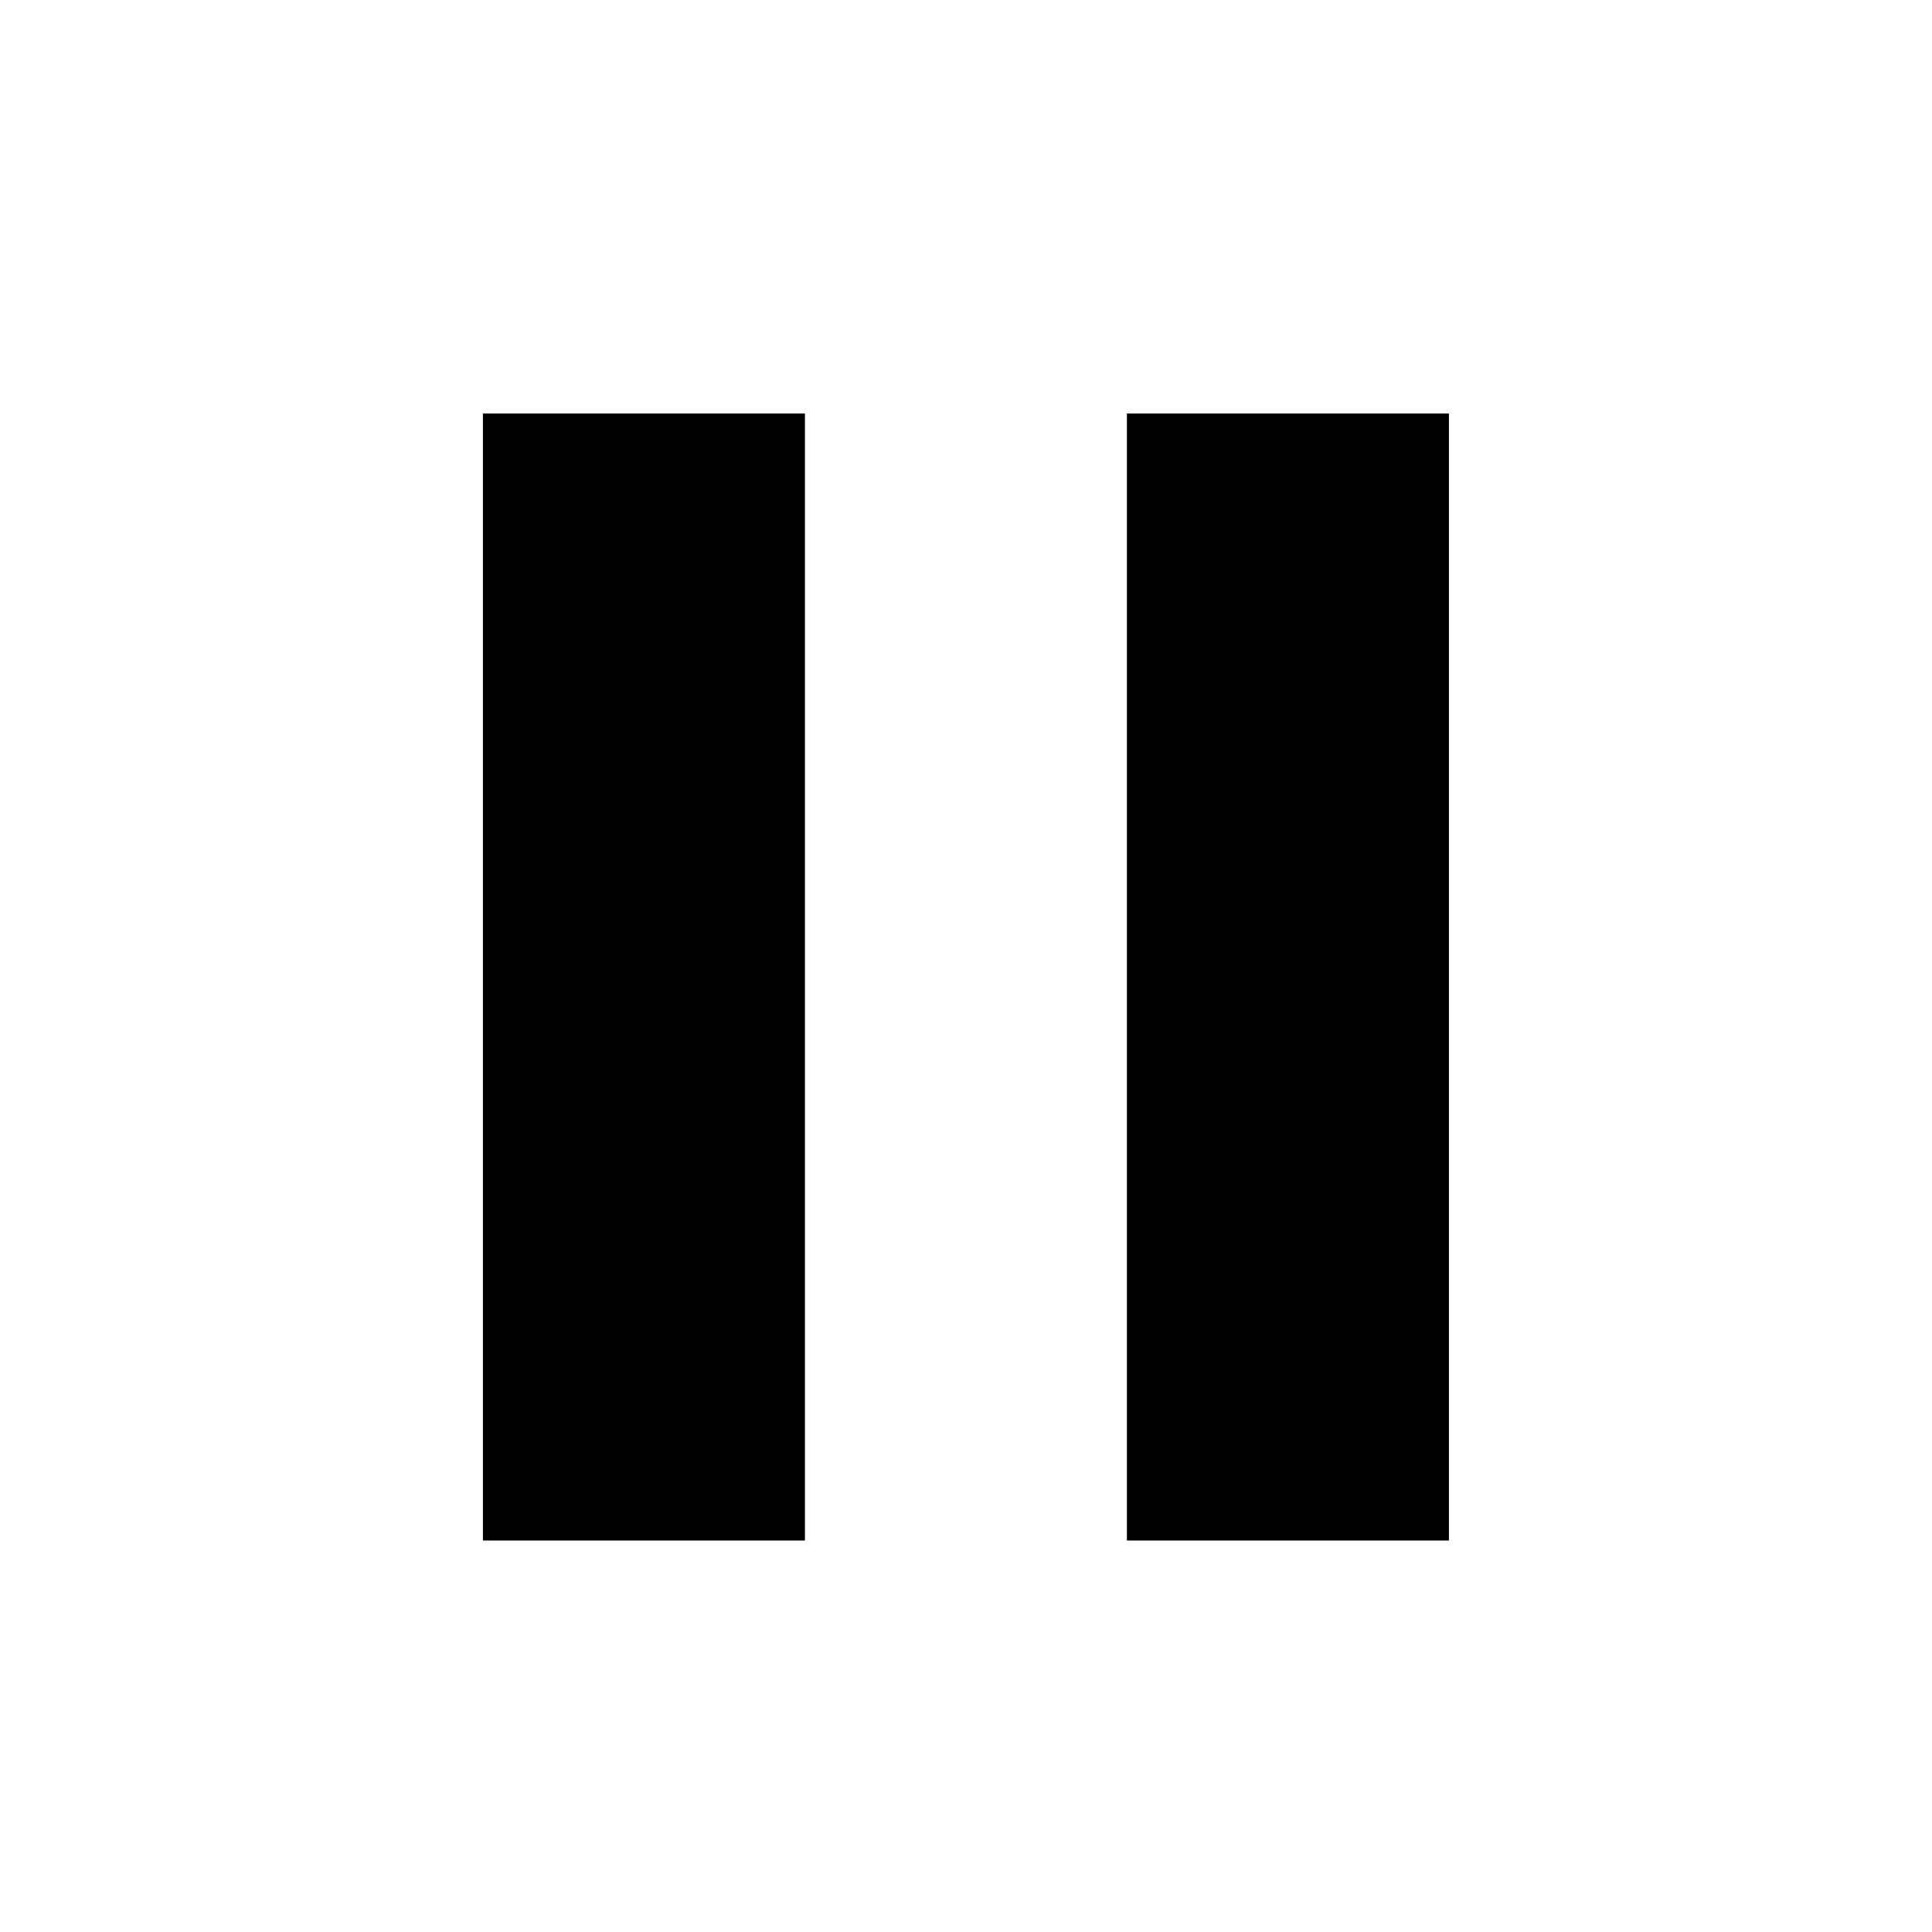
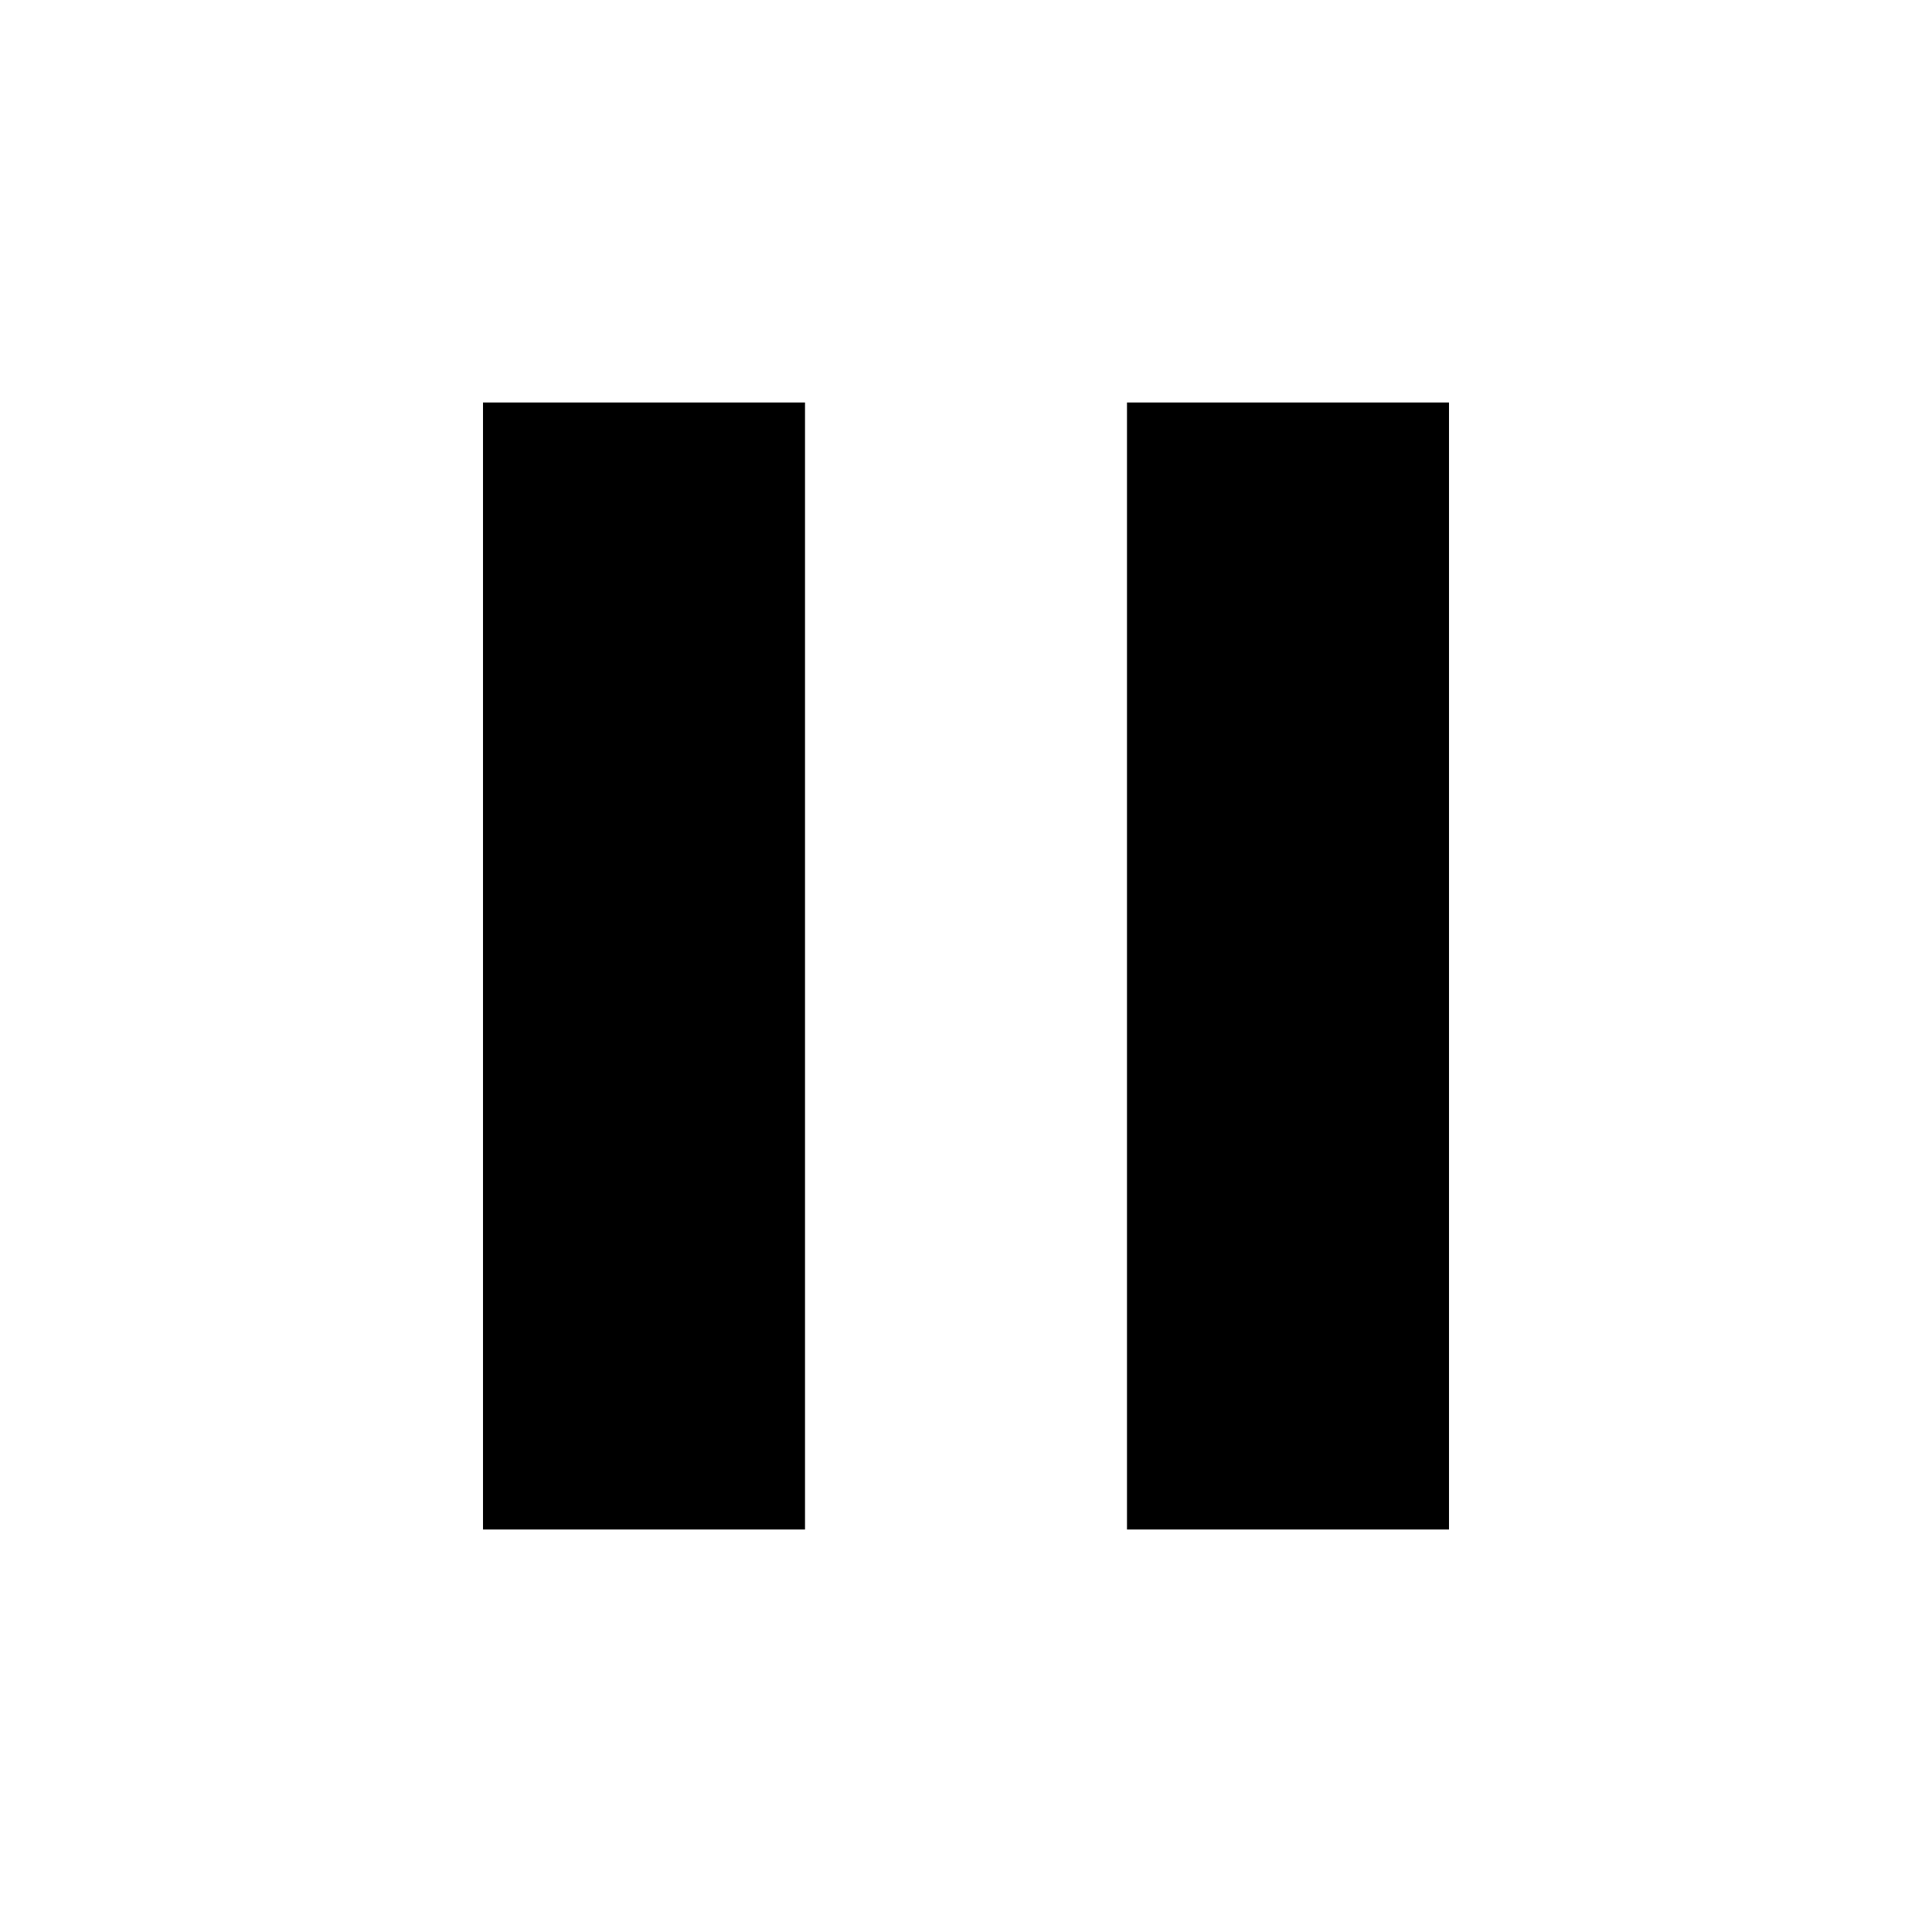
<svg xmlns="http://www.w3.org/2000/svg" version="1.1" baseProfile="full" width="24" height="24" viewBox="0 0 24.00 24.00" enable-background="new 0 0 24.00 24.00" xml:space="preserve">
-   <path fill="#000000" fill-opacity="1" stroke-width="0.2" stroke-linejoin="round" d="M 13.999,19.137L 17.999,19.137L 17.999,5.137L 13.999,5.137M 5.999,19.137L 9.999,19.137L 9.999,5.137L 5.999,5.137L 5.999,19.137 Z " />
+   <path fill="#000000" fill-opacity="1" stroke-width="0.2" stroke-linejoin="round" d="M 14,19L 18,19L 18,5L 14,5M 6,19L 10,19L 10,5L 6,5L 6,19 Z " />
</svg>
